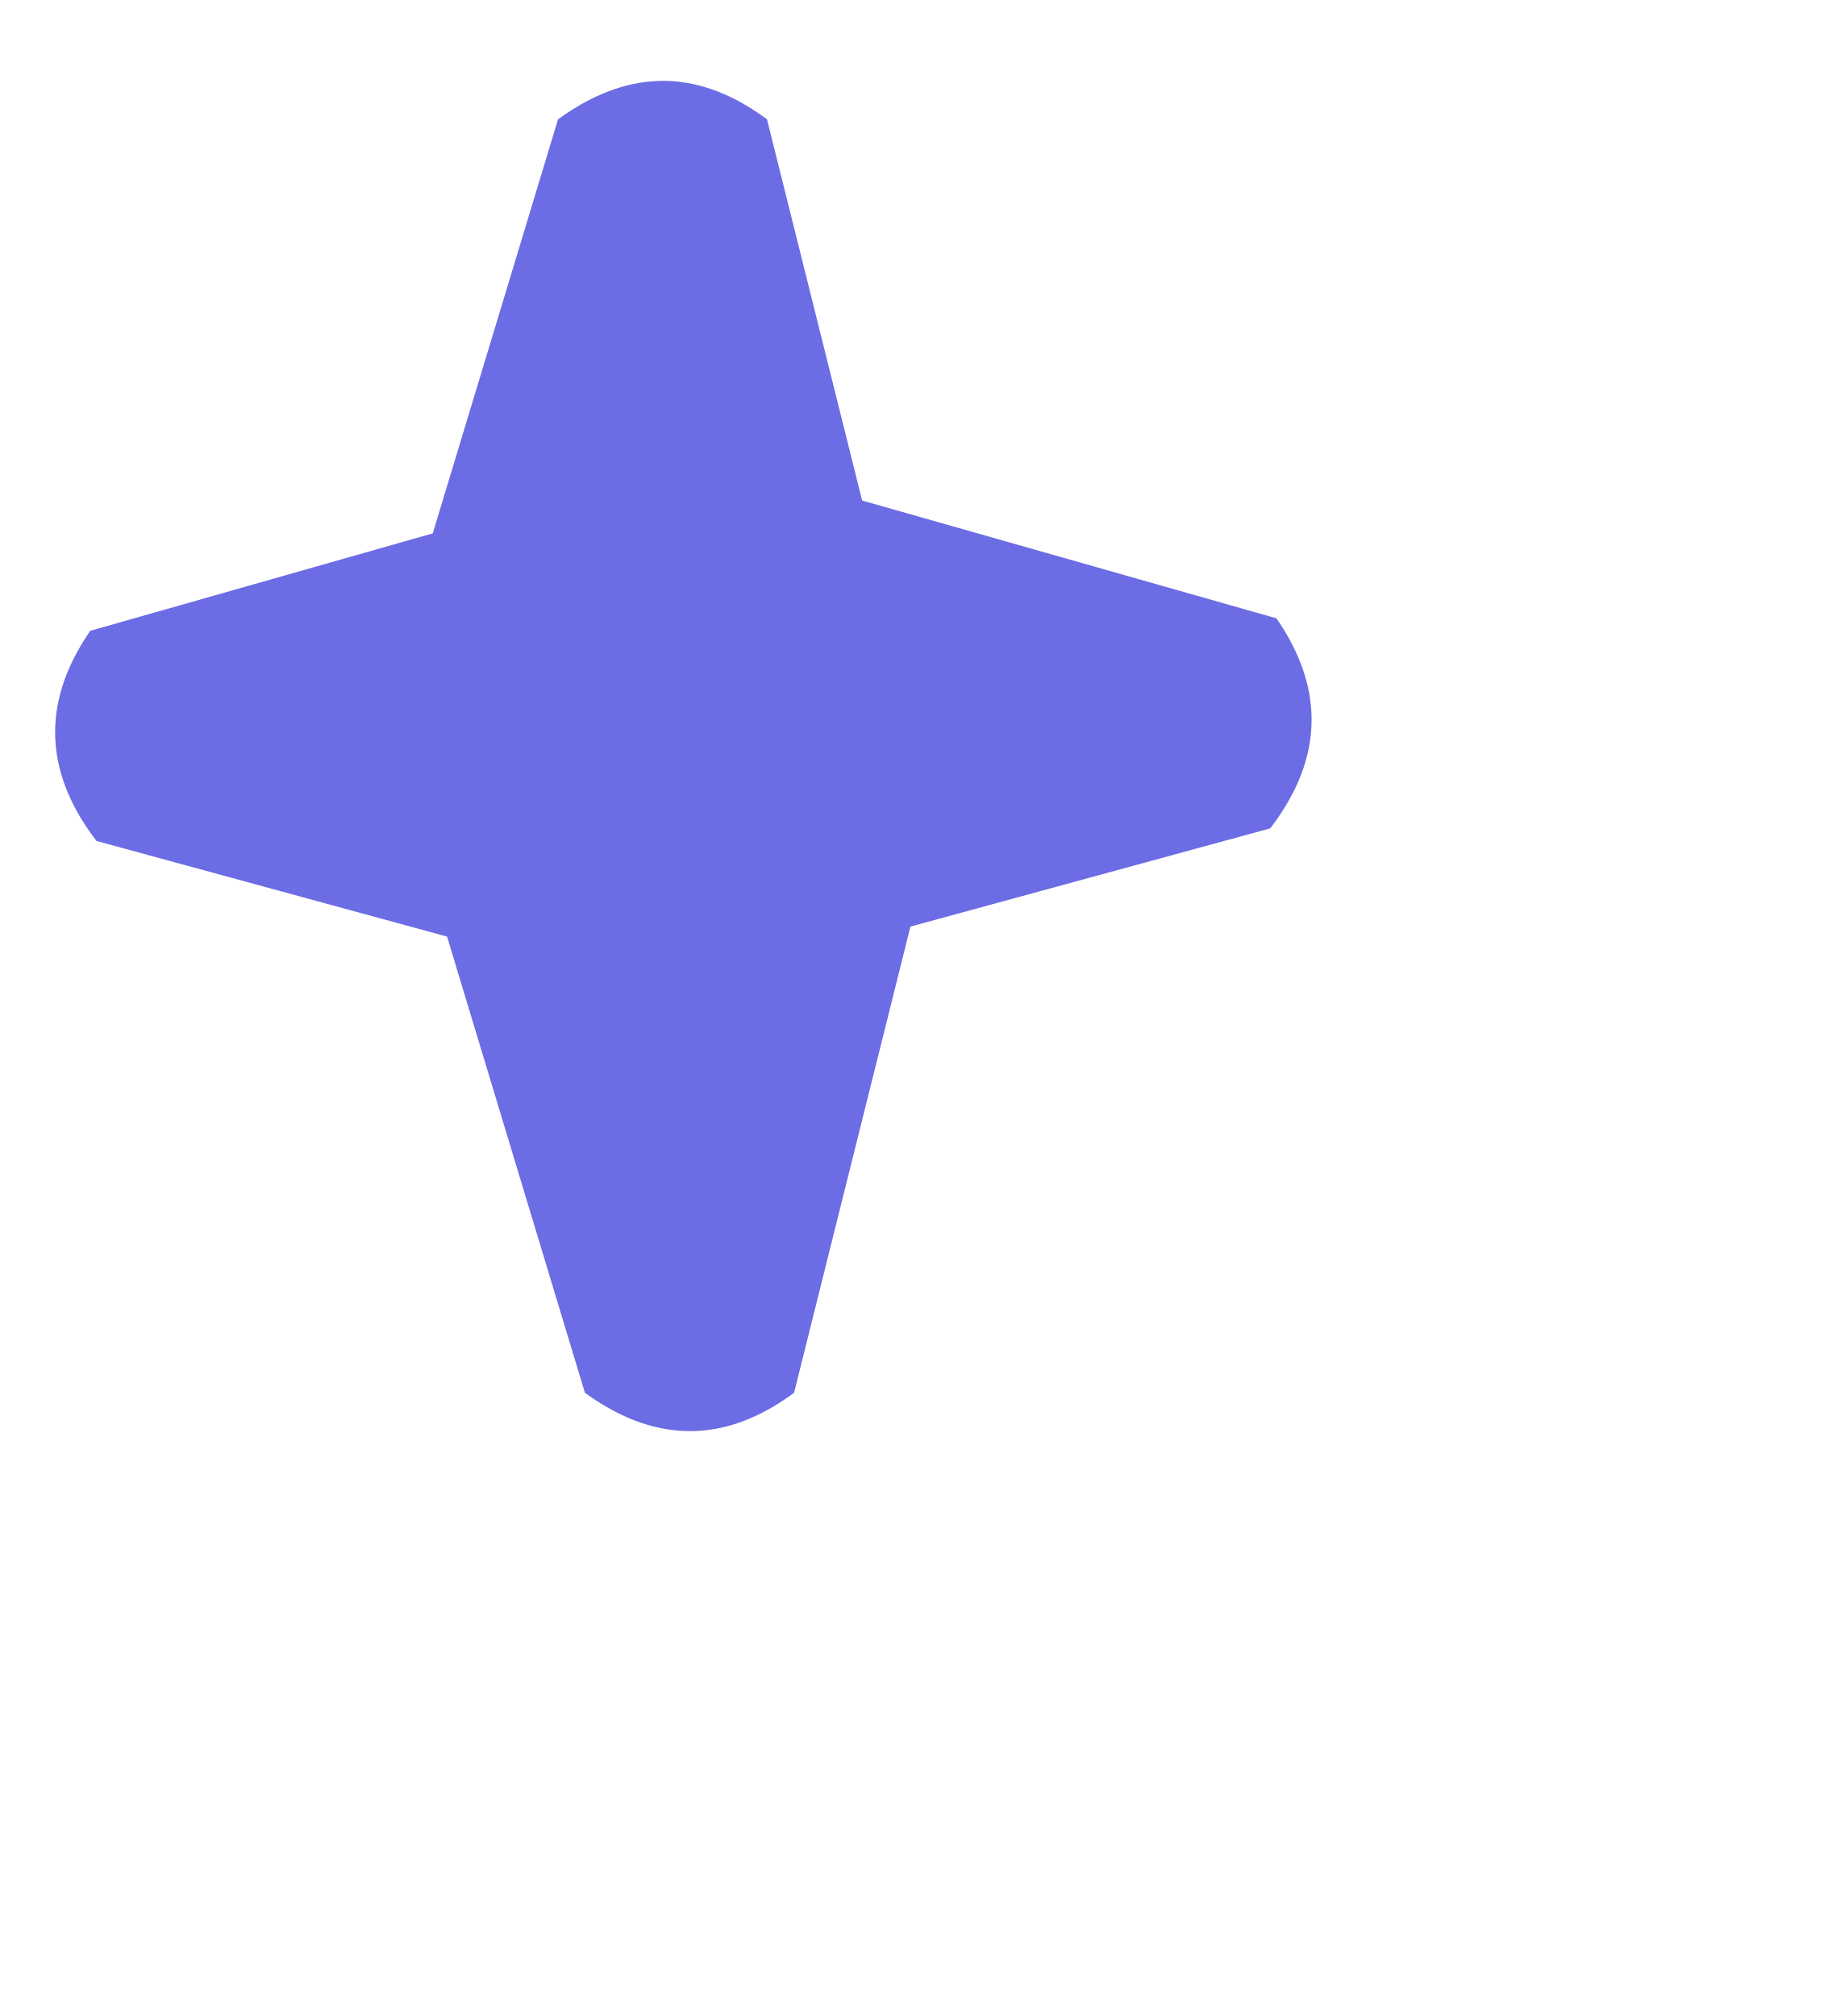
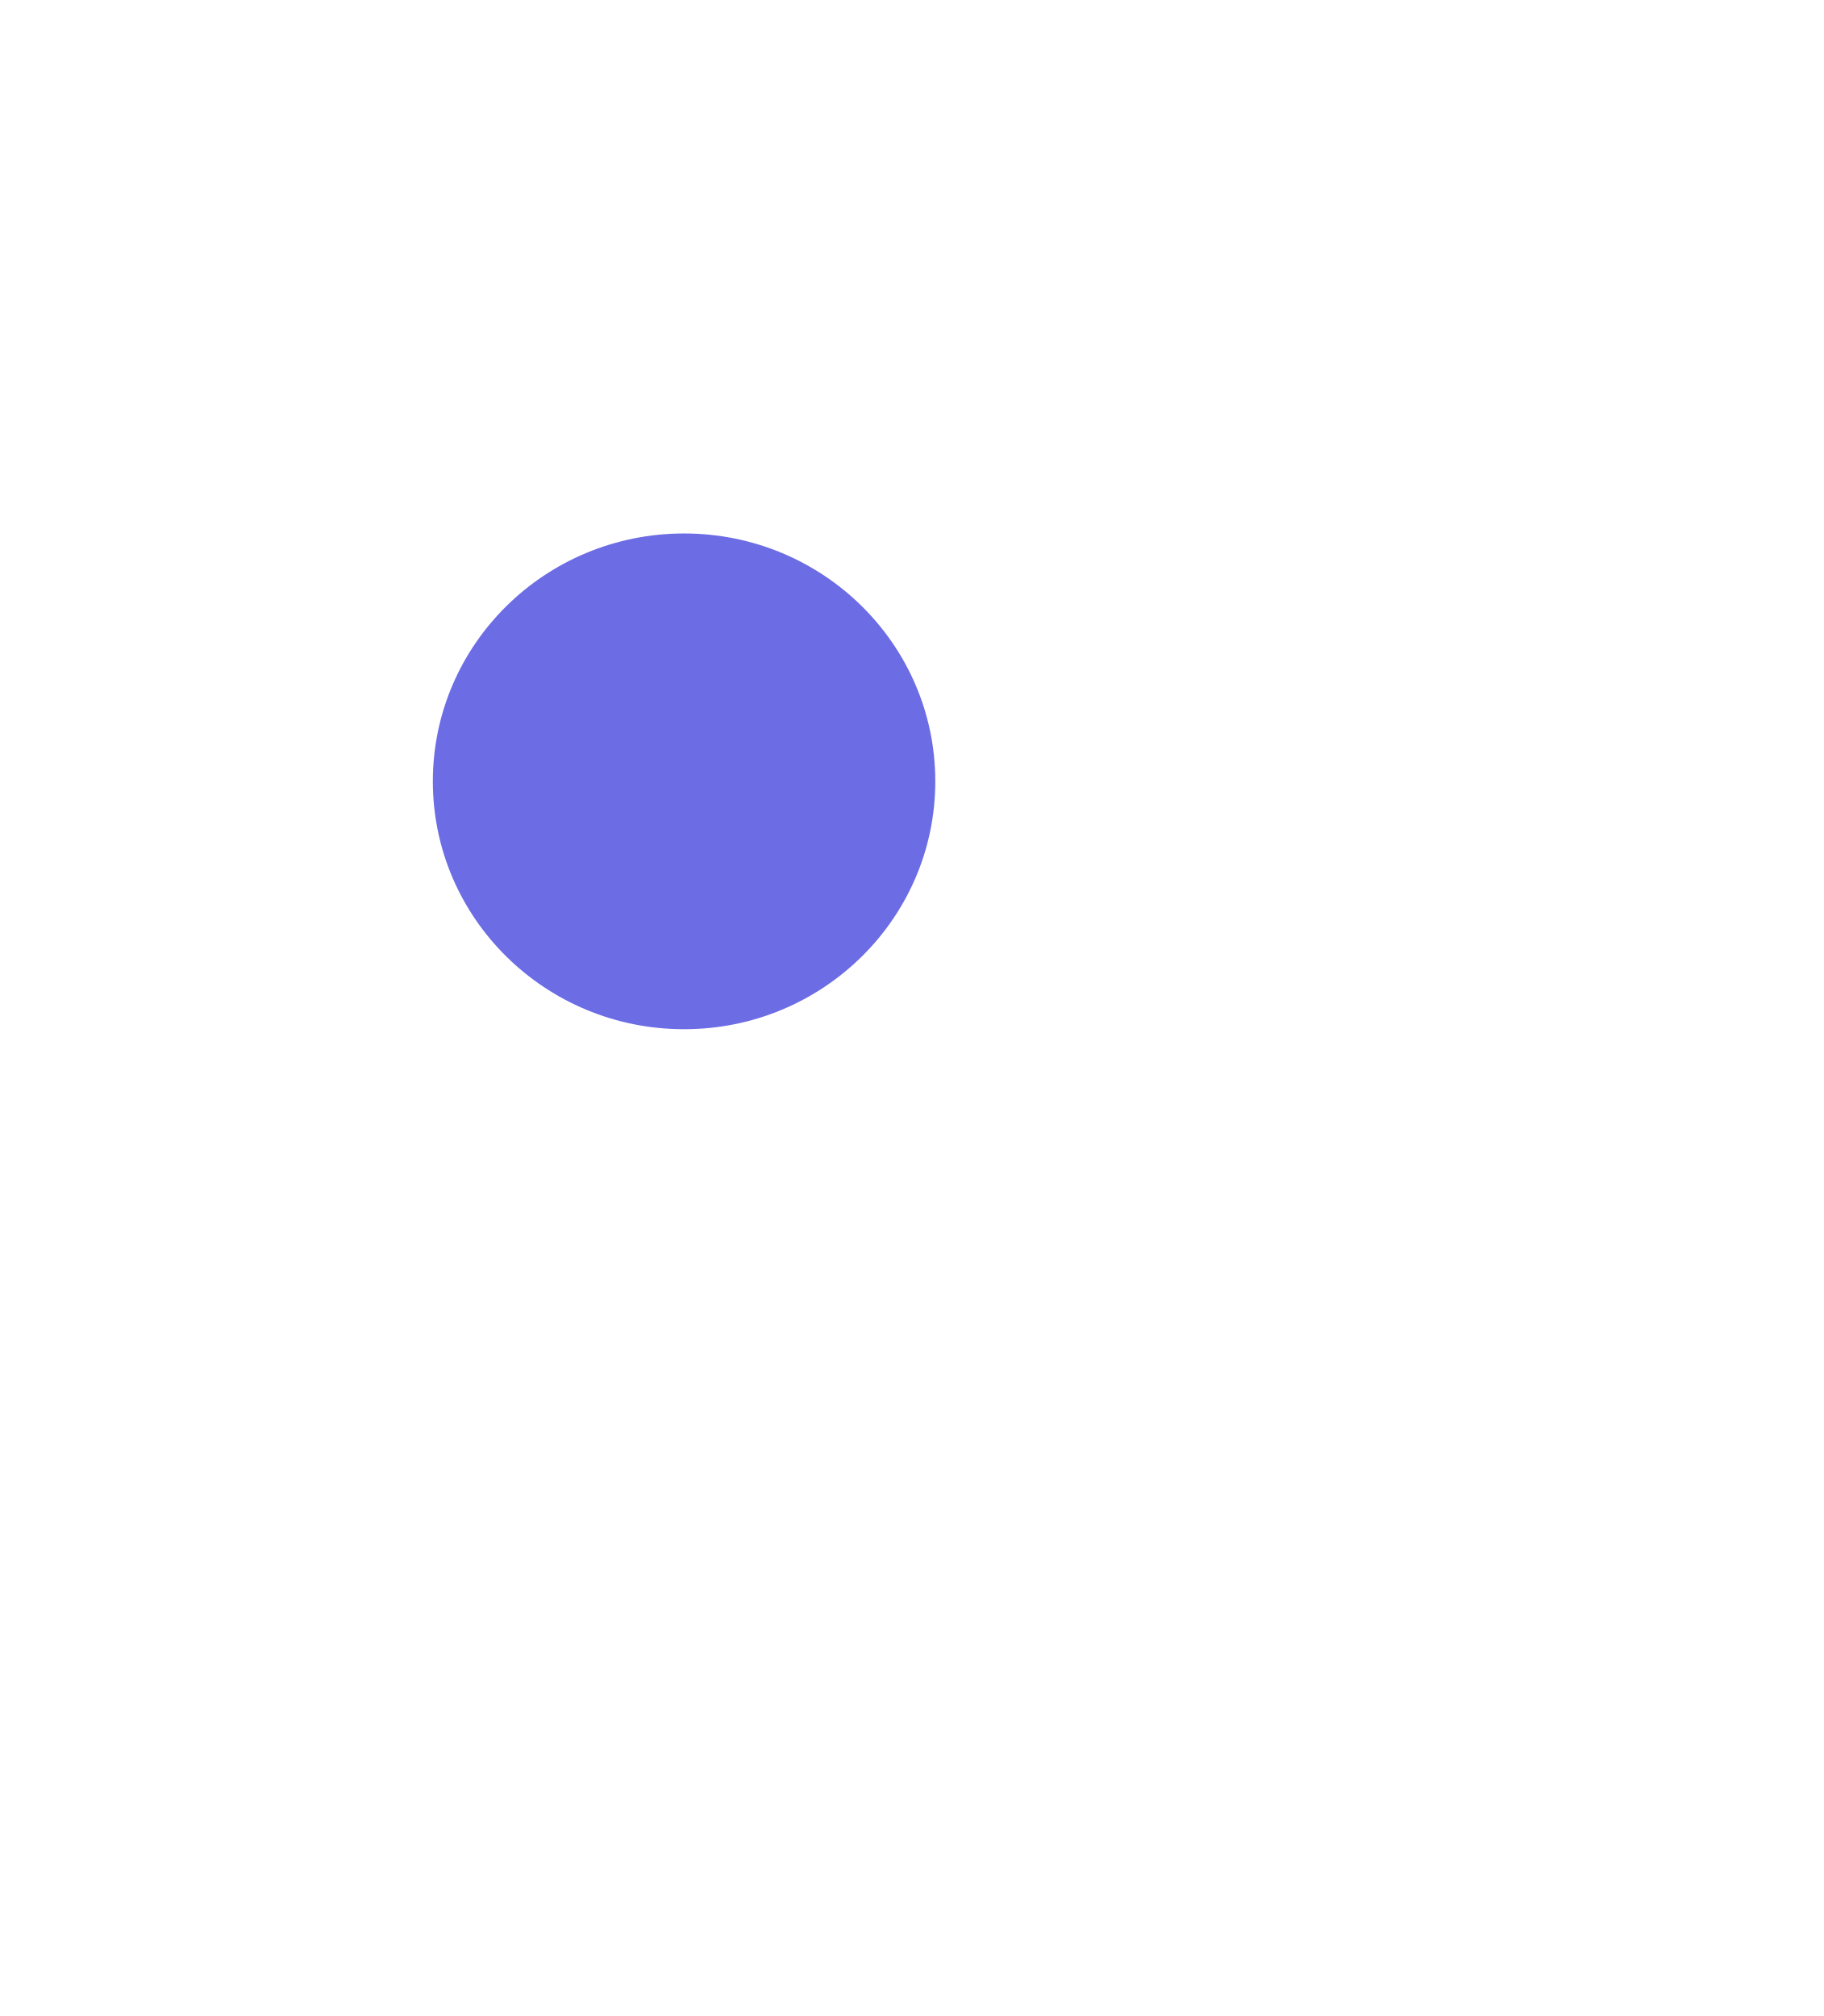
<svg xmlns="http://www.w3.org/2000/svg" width="19px" height="21px" viewBox="0 0 19 21" version="1.1" id="svg13">
  <defs id="defs17" />
-   <path style="fill:#6c6ce5;fill-opacity:1;stroke:none;stroke-width:0.498px;stroke-linecap:butt;stroke-linejoin:miter;stroke-opacity:1" d="M 7.025,0.847 C 6.66,0.818 6.254,0.922 5.813,1.243 L 4.508,5.556 0.94,6.571 C 0.549,7.139 0.339,7.892 1.005,8.76 L 4.657,9.756 6.093,14.508 c 0.883,0.643 1.625,0.41 2.179,0 L 9.484,9.652 13.232,8.629 c 0.666,-0.868 0.457,-1.619 0.065,-2.188 L 8.981,5.214 7.99,1.243 C 7.714,1.038 7.39,0.877 7.025,0.847 Z" id="path1985" />
+   <ellipse style="opacity:1;vector-effect:none;fill:#6c6ce5;fill-opacity:1;fill-rule:evenodd;stroke:none;stroke-width:1;stroke-linecap:butt;stroke-linejoin:miter;stroke-miterlimit:4;stroke-dasharray:none;stroke-dashoffset:0;stroke-opacity:1" id="path1083" cx="7.126" cy="8.139" rx="2.617" ry="2.582" />
</svg>
